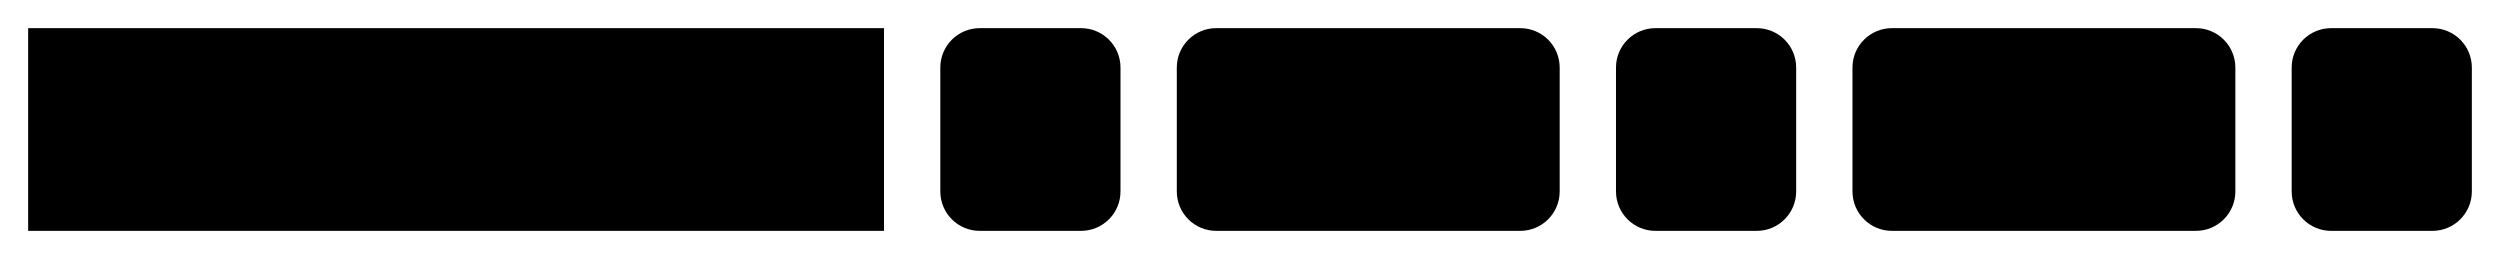
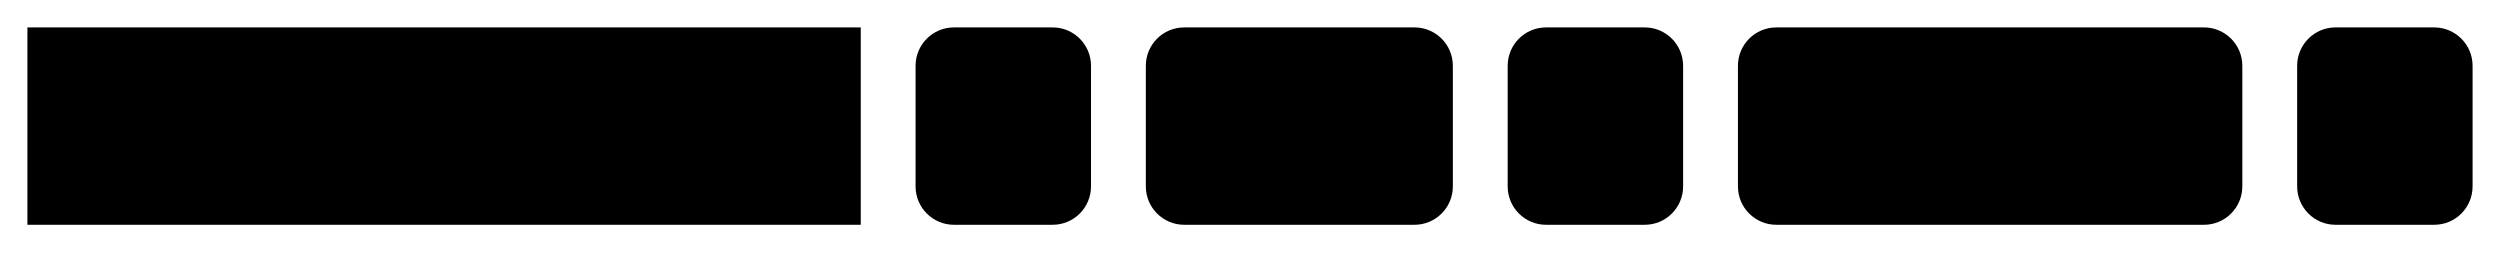
- <svg xmlns="http://www.w3.org/2000/svg" version="1.1" width="444" height="46" viewbox="0 0 444 46">
+ <svg xmlns="http://www.w3.org/2000/svg" version="1.1" width="456" height="46" viewbox="0 0 456 46">
  <defs>
    <style type="text/css">#guide .c{fill:none;stroke:#222222;}#guide .k{fill:#000000;font-family:Roboto Mono,Sans-serif;font-size:20px;}#guide .s{fill:#e4f4ff;stroke:#222222;}#guide .syn{fill:#8D8D8D;font-family:Roboto Mono,Sans-serif;font-size:20px;}</style>
  </defs>
-   <path class="c" d="M0 31h5m152 0h10m32 0h10m68 0h10m32 0h10m68 0h10m32 0h5" />
+   <path class="c" d="M0 31h5m152 0h10m32 0h10m56 0h10m32 0h10m92 0h10m32 0h5" />
  <rect class="s" x="5" y="5" width="152" height="36" />
  <text class="k" x="15" y="31">STARTS_WITH</text>
  <rect class="s" x="167" y="5" width="32" height="36" rx="7" />
  <text class="syn" x="177" y="31">(</text>
-   <rect class="s" x="209" y="5" width="68" height="36" rx="7" />
-   <text class="k" x="219" y="31">arg1</text>
-   <rect class="s" x="287" y="5" width="32" height="36" rx="7" />
-   <text class="syn" x="297" y="31">,</text>
-   <rect class="s" x="329" y="5" width="68" height="36" rx="7" />
-   <text class="k" x="339" y="31">arg2</text>
-   <rect class="s" x="407" y="5" width="32" height="36" rx="7" />
-   <text class="syn" x="417" y="31">)</text>
+   <rect class="s" x="209" y="5" width="56" height="36" rx="7" />
+   <text class="k" x="219" y="31">str</text>
+   <rect class="s" x="275" y="5" width="32" height="36" rx="7" />
+   <text class="syn" x="285" y="31">,</text>
+   <rect class="s" x="317" y="5" width="92" height="36" rx="7" />
+   <text class="k" x="327" y="31">prefix</text>
+   <rect class="s" x="419" y="5" width="32" height="36" rx="7" />
+   <text class="syn" x="429" y="31">)</text>
</svg>
